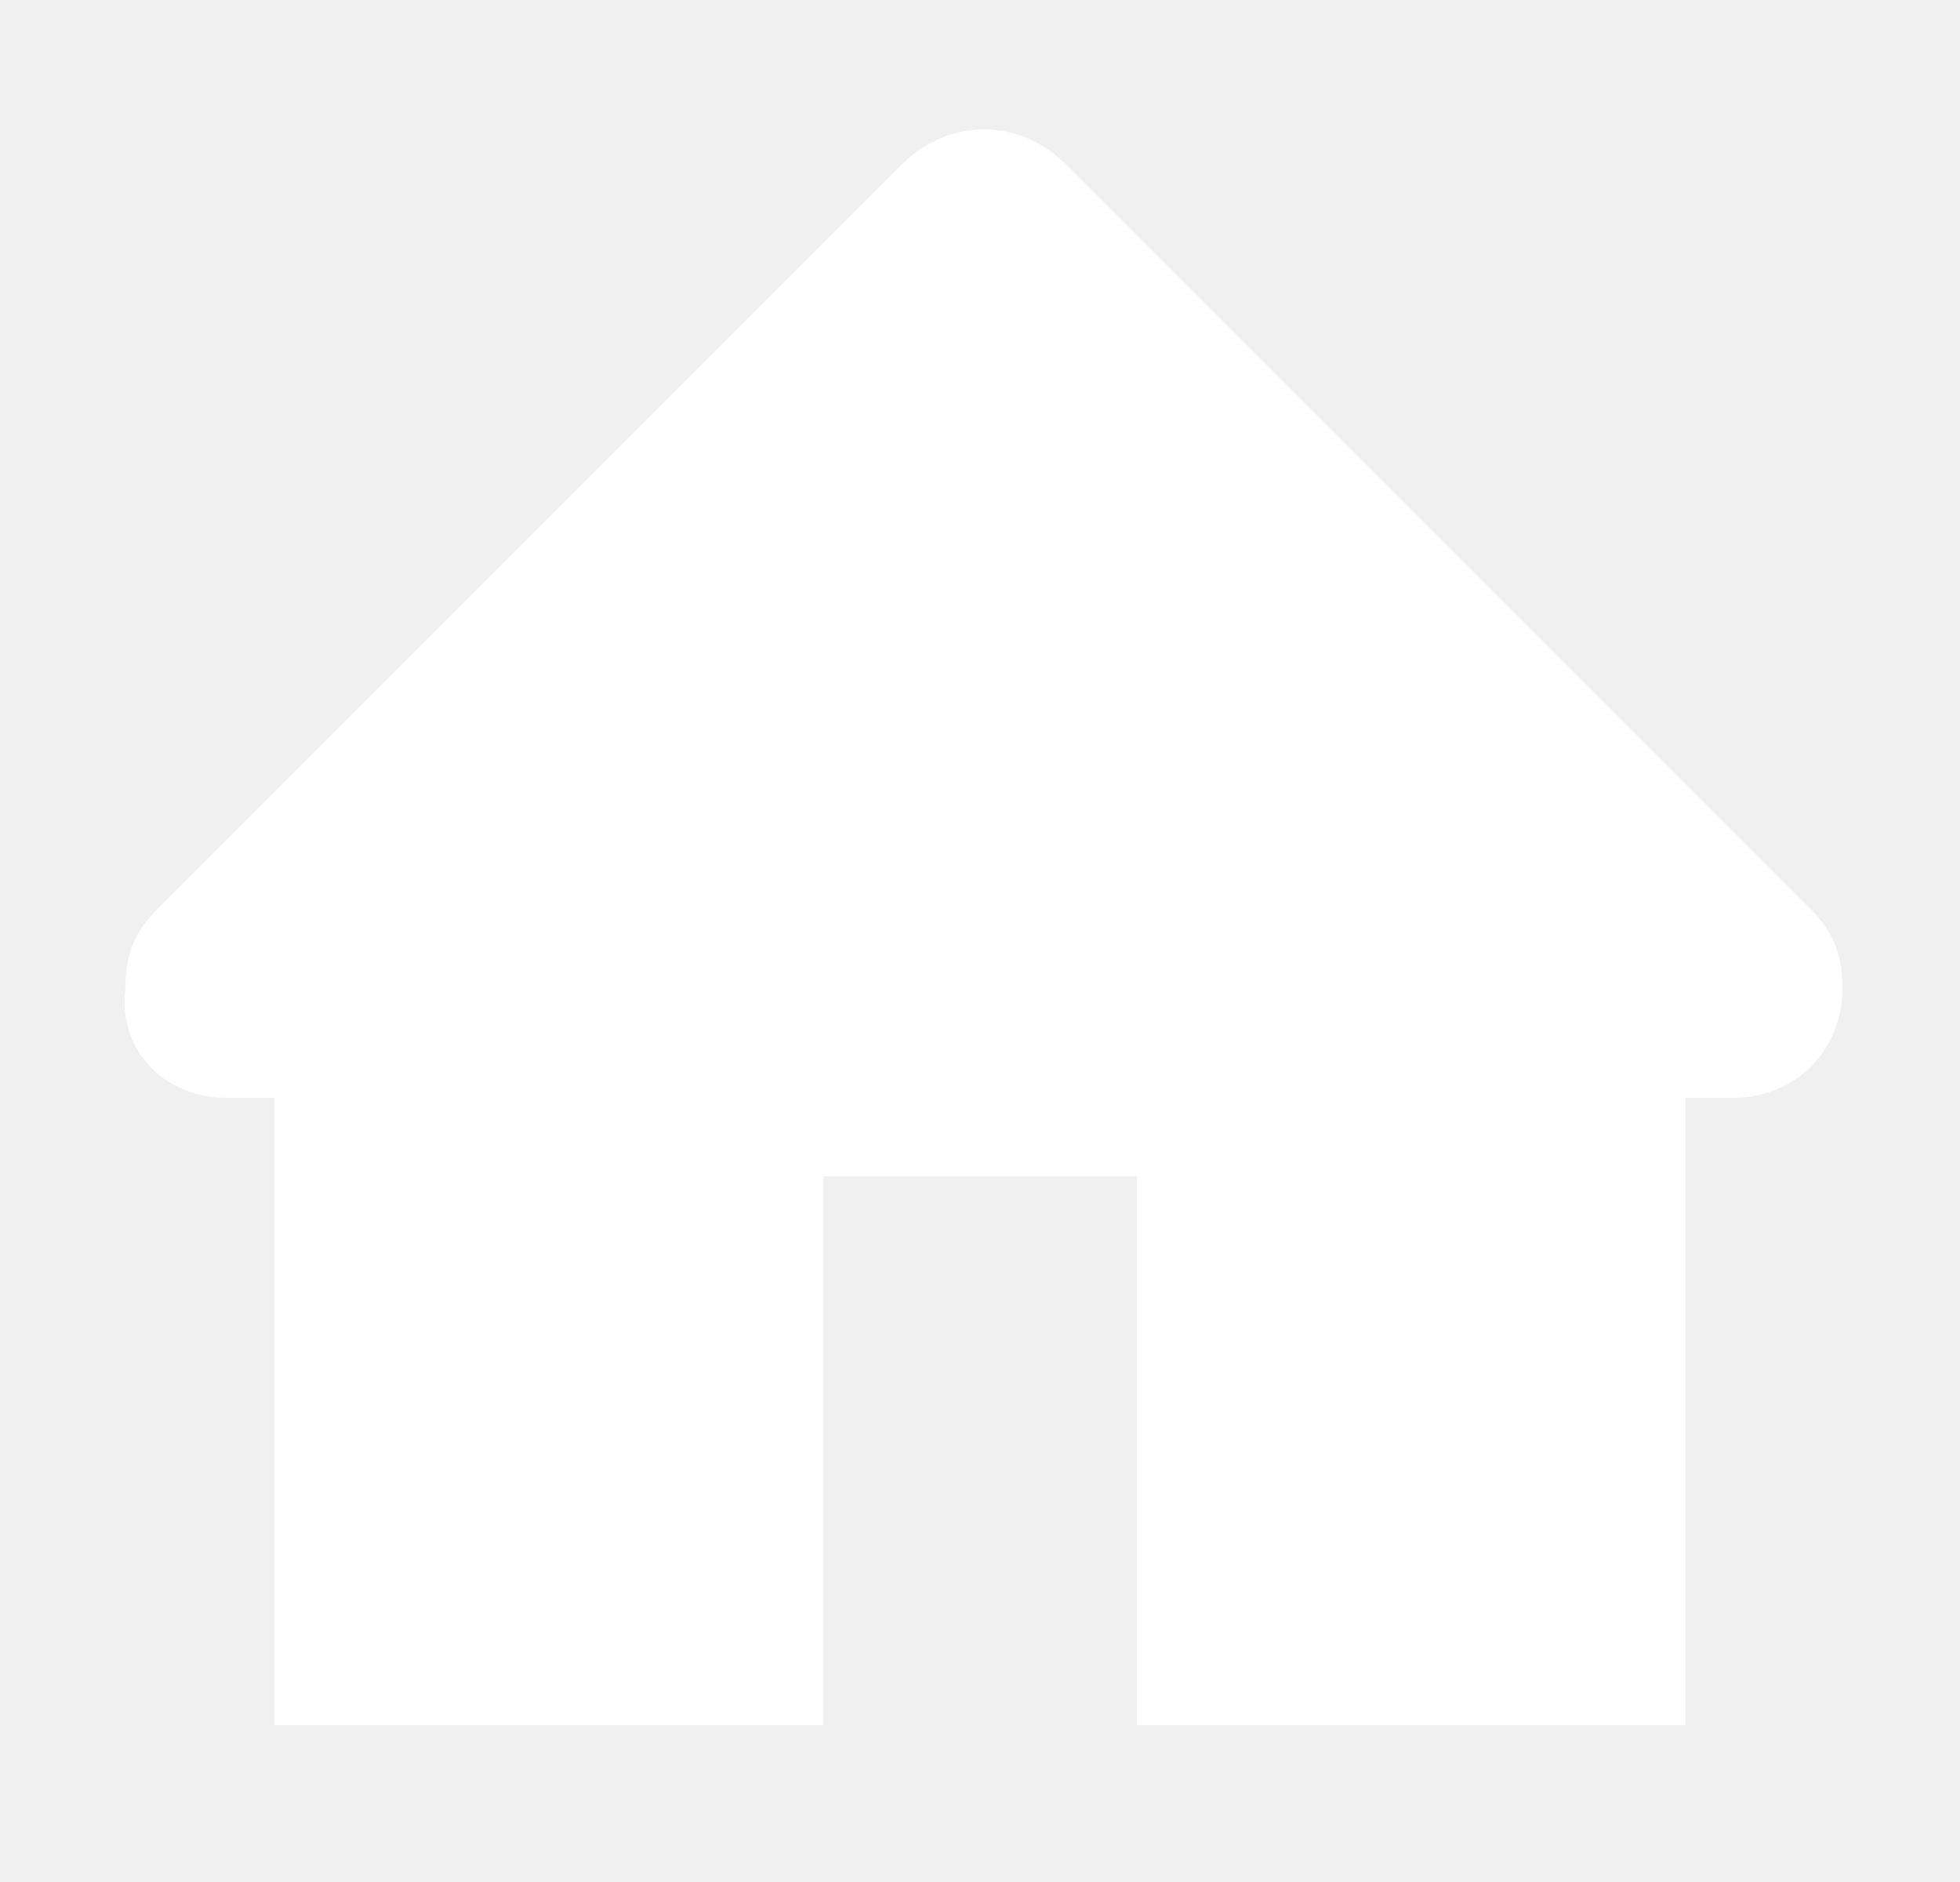
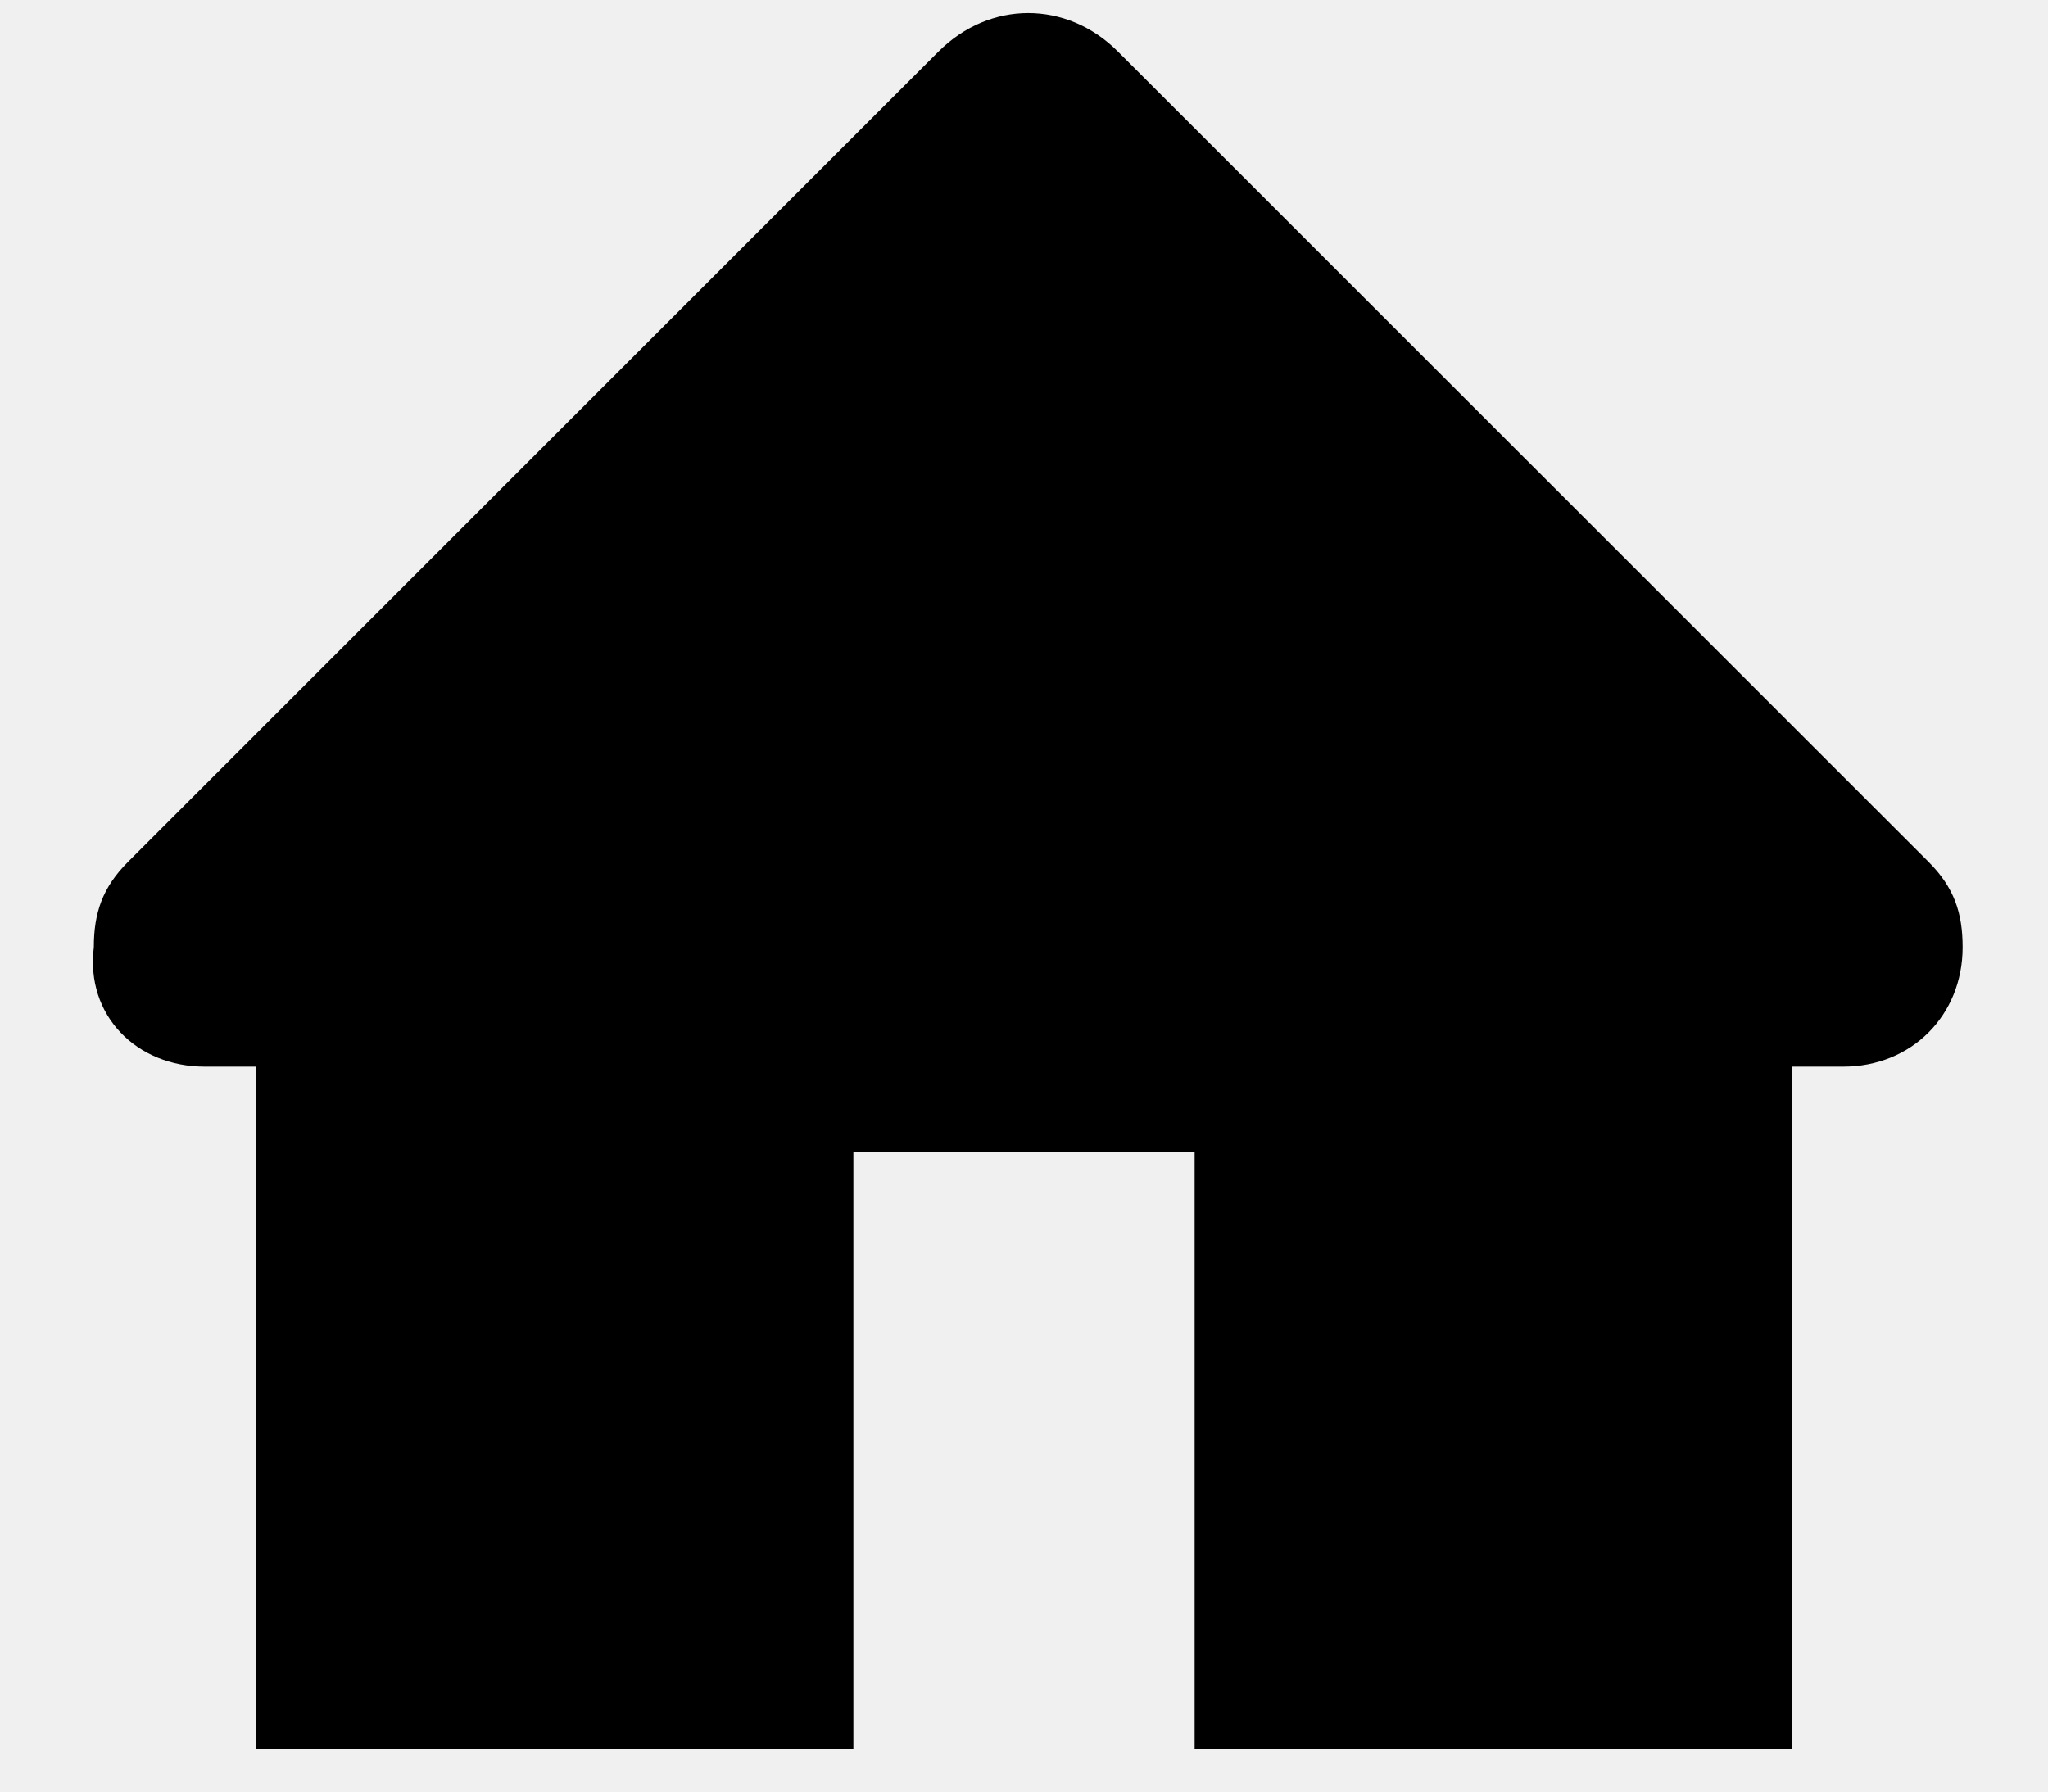
- <svg xmlns="http://www.w3.org/2000/svg" width="25" height="24" viewBox="0 0 25 24" fill="none">
-   <g clip-path="url(#clip0_3283_57613)">
-     <path d="M23.1 11.6L13.6 2.1C13 1.5 12.1 1.5 11.5 2.1L2 11.6C1.7 11.9 1.6 12.2 1.6 12.6C1.5 13.4 2.1 14 2.9 14H3.5V22H10.5V15H14.5V22H21.5V14H22.1C22.9 14 23.5 13.4 23.5 12.6C23.5 12.2 23.4 11.9 23.1 11.6Z" fill="white" />
-   </g>
-   <defs>
-     <clipPath id="clip0_3283_57613">
-       <rect width="24" height="24" fill="white" transform="translate(0.5)" />
-     </clipPath>
-   </defs>
+ <svg xmlns="http://www.w3.org/2000/svg" width="16" height="14" fill="currentColor" viewBox="0 0 16 14">
+   <path d="M15.067 6.735 8.733.402c-.4-.4-1-.4-1.4 0L1 6.735c-.2.2-.267.4-.267.667-.066.533.334.933.867.933H2v5.333h4.667V9.002h2.666v4.666H14V8.335h.4c.533 0 .933-.4.933-.933 0-.267-.066-.467-.266-.667Z" />
</svg>
